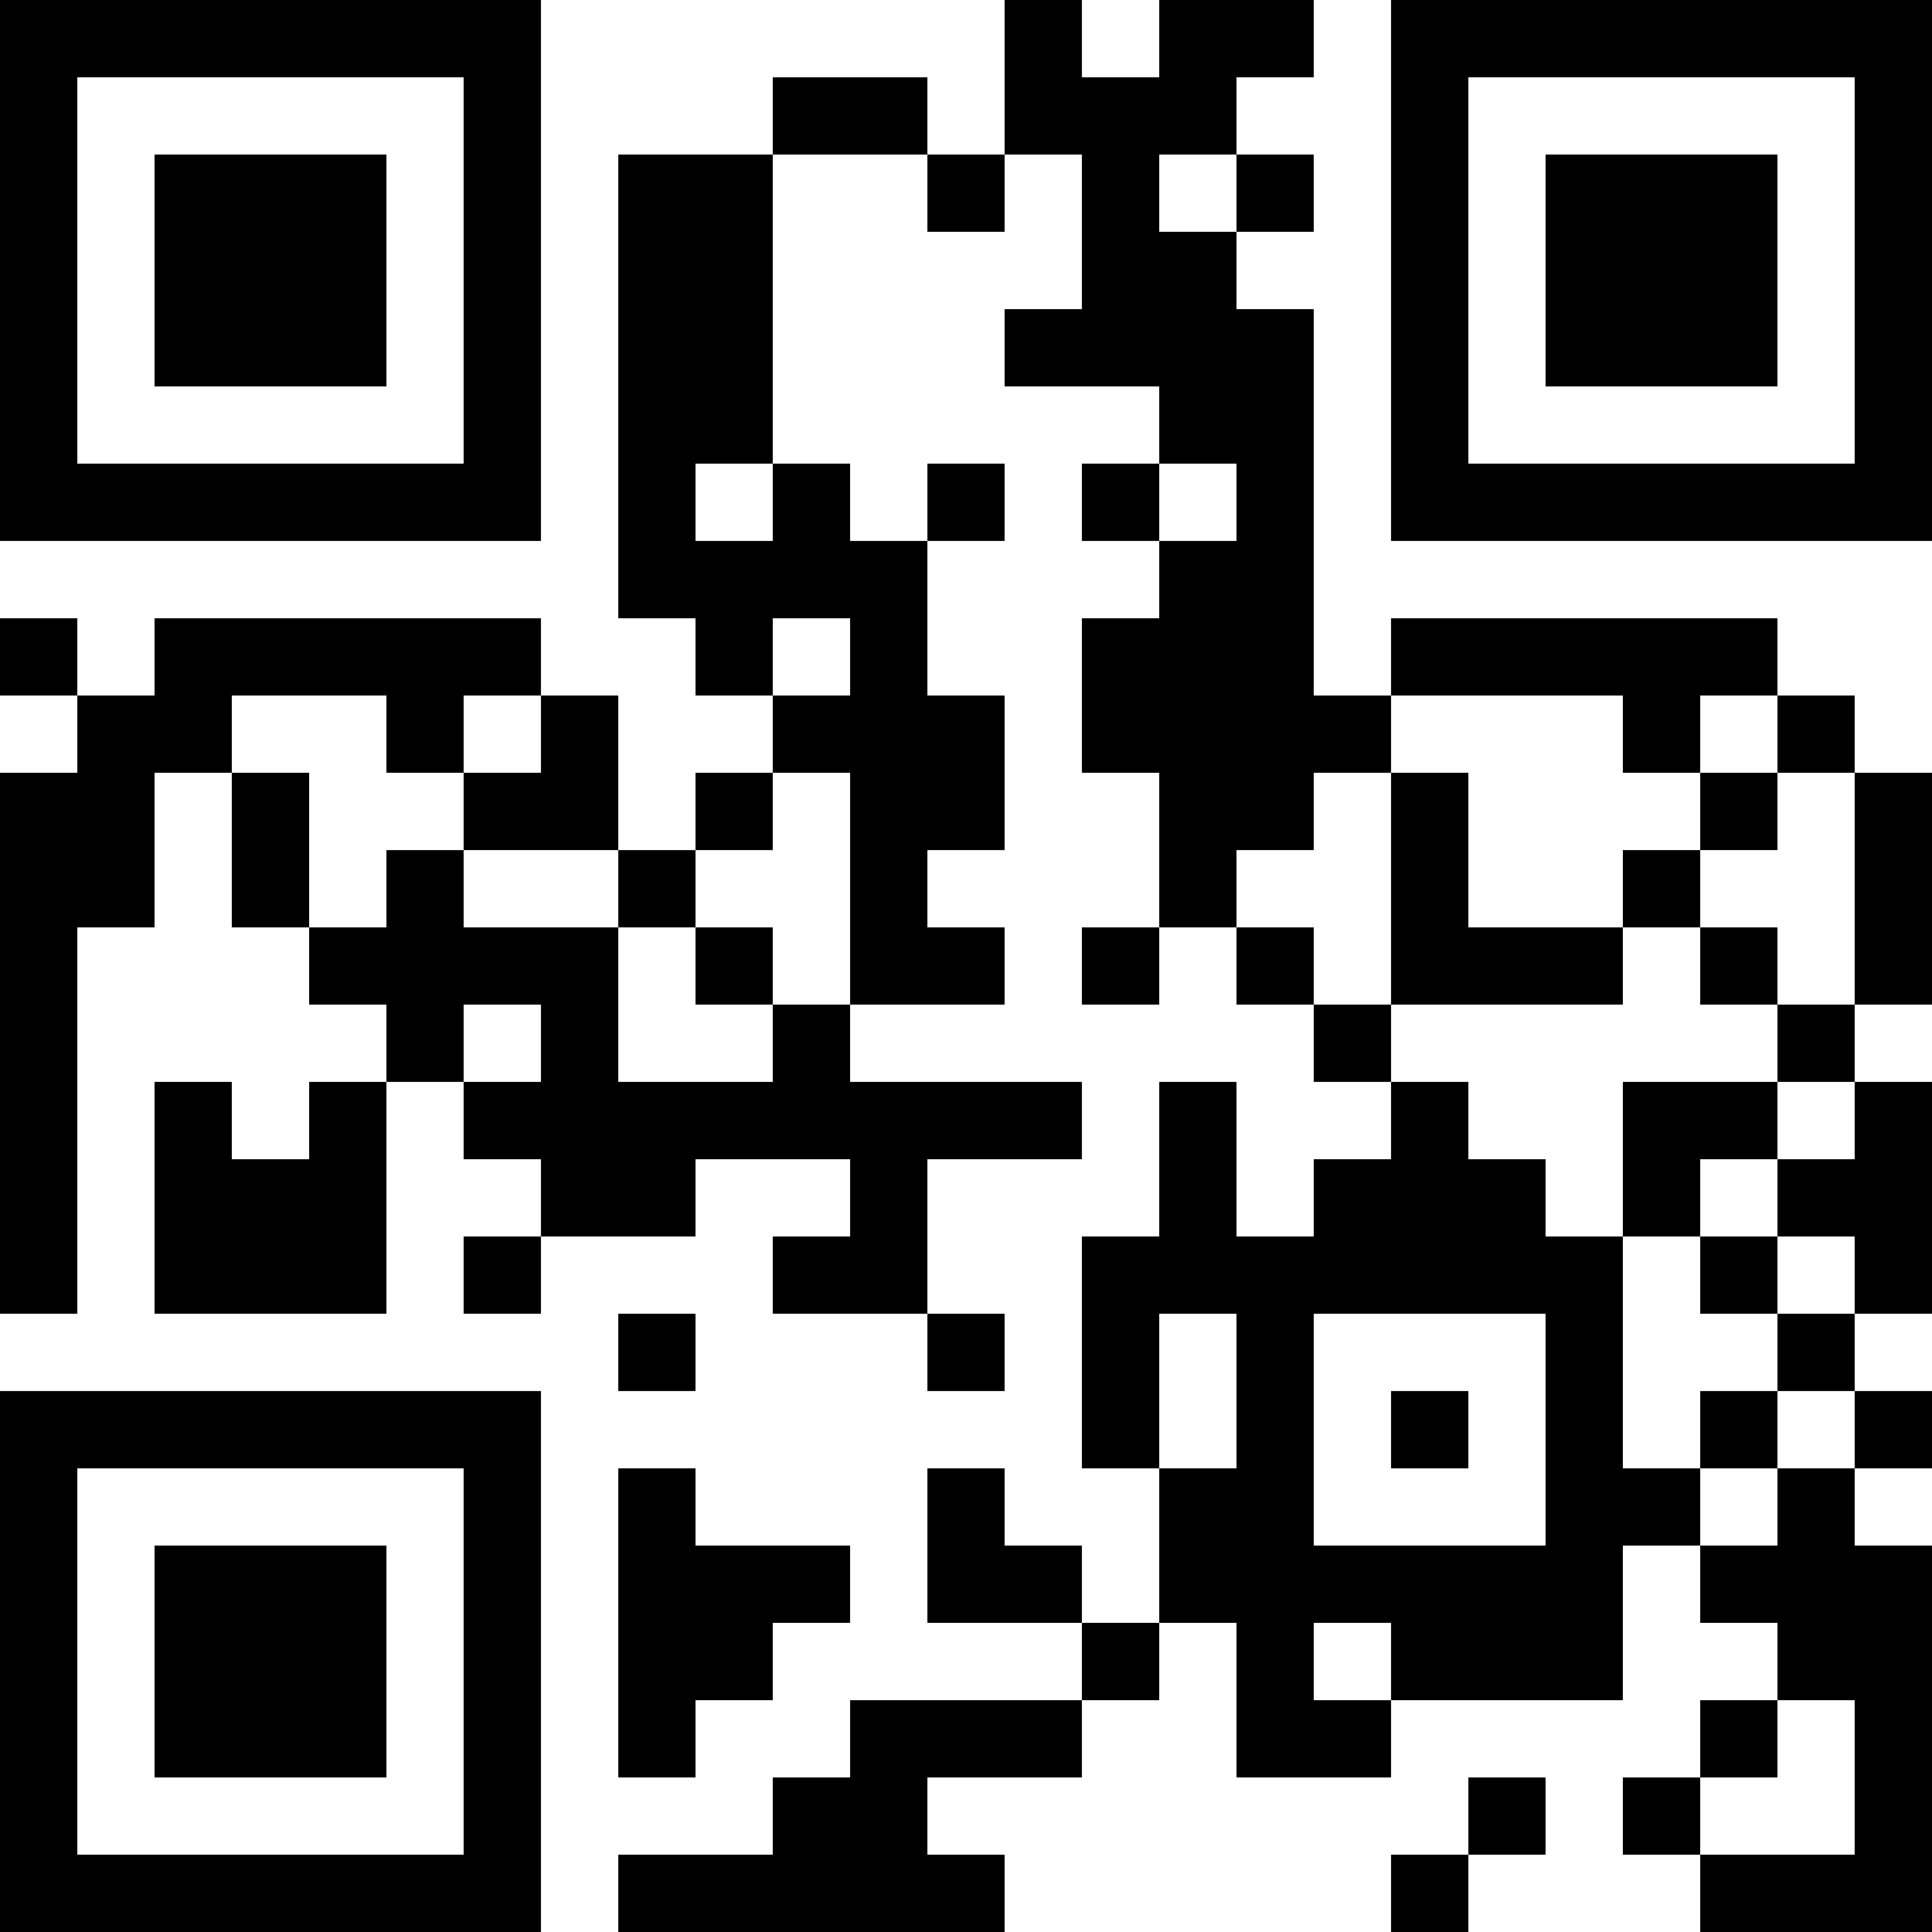
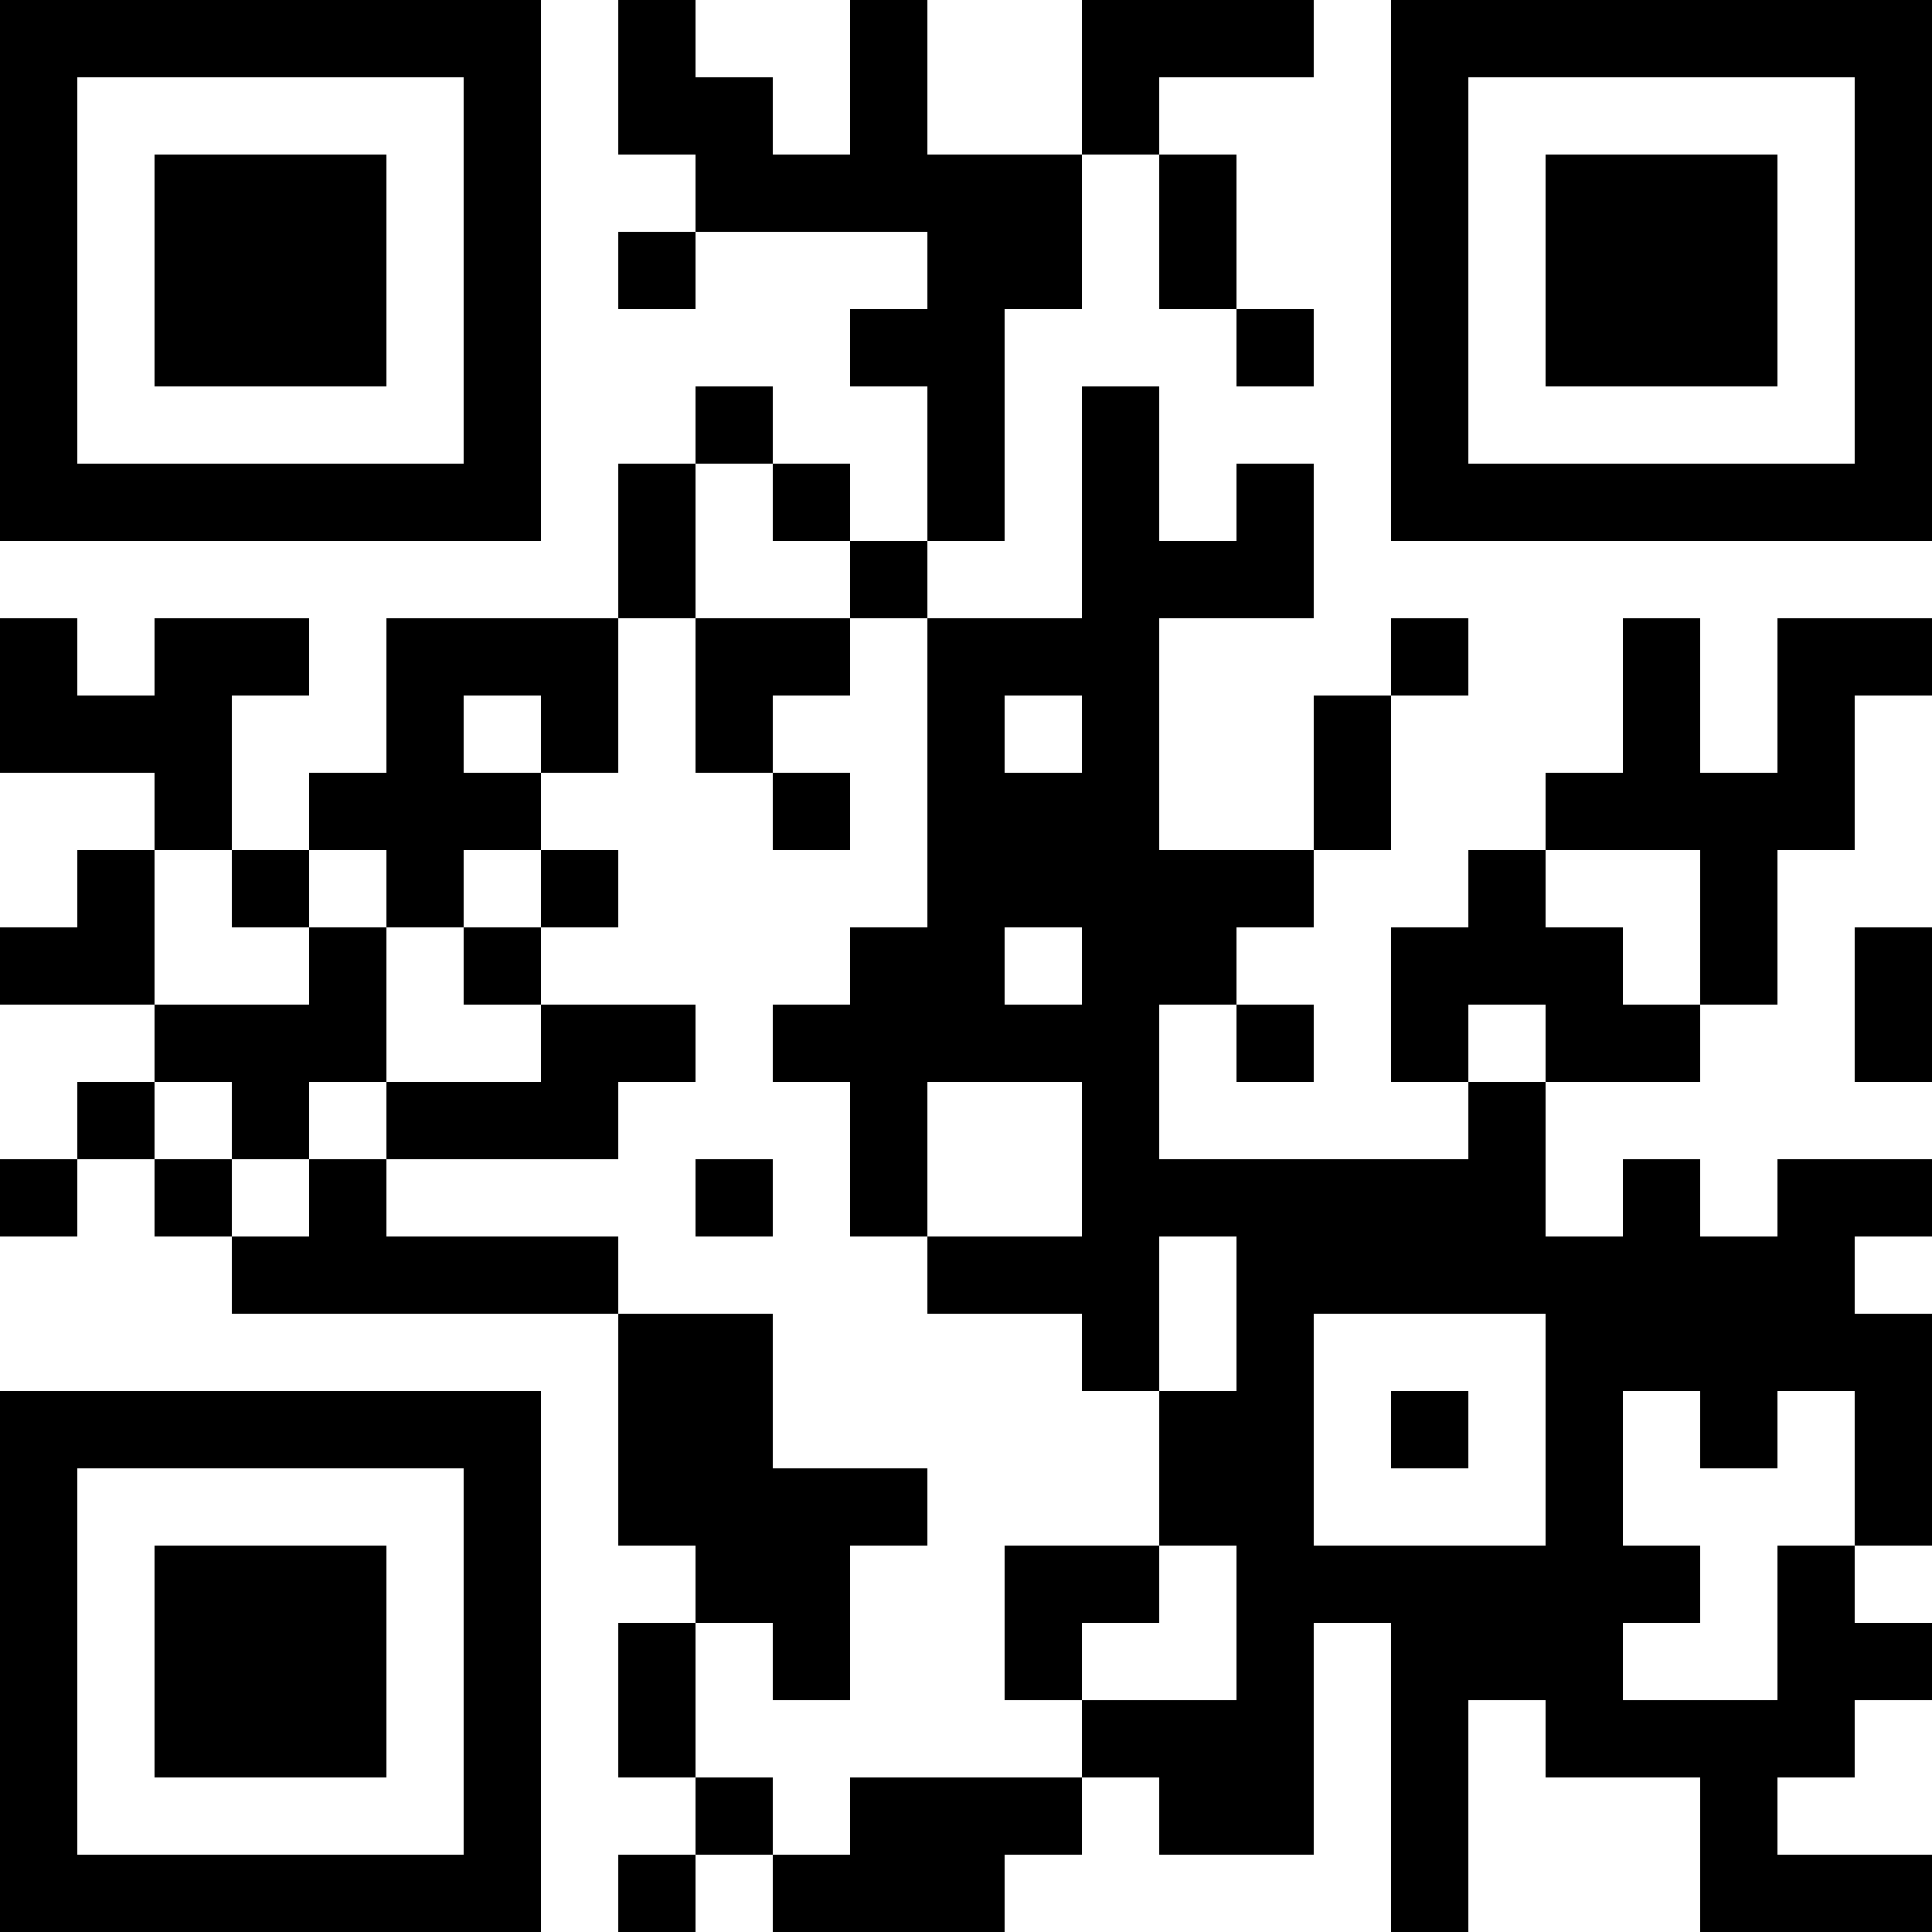
<svg xmlns="http://www.w3.org/2000/svg" version="1.1" width="200" height="200" viewBox="0 0 200 200">
  <rect x="0" y="0" width="200" height="200" fill="#ffffff" />
  <g transform="scale(8)">
    <g transform="translate(0,0)">
-       <path fill-rule="evenodd" d="M13 0L13 2L12 2L12 1L10 1L10 2L8 2L8 8L9 8L9 9L10 9L10 10L9 10L9 11L8 11L8 9L7 9L7 8L2 8L2 9L1 9L1 8L0 8L0 9L1 9L1 10L0 10L0 17L1 17L1 12L2 12L2 10L3 10L3 12L4 12L4 13L5 13L5 14L4 14L4 15L3 15L3 14L2 14L2 17L5 17L5 14L6 14L6 15L7 15L7 16L6 16L6 17L7 17L7 16L9 16L9 15L11 15L11 16L10 16L10 17L12 17L12 18L13 18L13 17L12 17L12 15L14 15L14 14L11 14L11 13L13 13L13 12L12 12L12 11L13 11L13 9L12 9L12 7L13 7L13 6L12 6L12 7L11 7L11 6L10 6L10 2L12 2L12 3L13 3L13 2L14 2L14 4L13 4L13 5L15 5L15 6L14 6L14 7L15 7L15 8L14 8L14 10L15 10L15 12L14 12L14 13L15 13L15 12L16 12L16 13L17 13L17 14L18 14L18 15L17 15L17 16L16 16L16 14L15 14L15 16L14 16L14 19L15 19L15 21L14 21L14 20L13 20L13 19L12 19L12 21L14 21L14 22L11 22L11 23L10 23L10 24L8 24L8 25L13 25L13 24L12 24L12 23L14 23L14 22L15 22L15 21L16 21L16 23L18 23L18 22L21 22L21 20L22 20L22 21L23 21L23 22L22 22L22 23L21 23L21 24L22 24L22 25L25 25L25 20L24 20L24 19L25 19L25 18L24 18L24 17L25 17L25 14L24 14L24 13L25 13L25 10L24 10L24 9L23 9L23 8L18 8L18 9L17 9L17 4L16 4L16 3L17 3L17 2L16 2L16 1L17 1L17 0L15 0L15 1L14 1L14 0ZM15 2L15 3L16 3L16 2ZM9 6L9 7L10 7L10 6ZM15 6L15 7L16 7L16 6ZM10 8L10 9L11 9L11 8ZM3 9L3 10L4 10L4 12L5 12L5 11L6 11L6 12L8 12L8 14L10 14L10 13L11 13L11 10L10 10L10 11L9 11L9 12L8 12L8 11L6 11L6 10L7 10L7 9L6 9L6 10L5 10L5 9ZM18 9L18 10L17 10L17 11L16 11L16 12L17 12L17 13L18 13L18 14L19 14L19 15L20 15L20 16L21 16L21 19L22 19L22 20L23 20L23 19L24 19L24 18L23 18L23 17L24 17L24 16L23 16L23 15L24 15L24 14L23 14L23 13L24 13L24 10L23 10L23 9L22 9L22 10L21 10L21 9ZM18 10L18 13L21 13L21 12L22 12L22 13L23 13L23 12L22 12L22 11L23 11L23 10L22 10L22 11L21 11L21 12L19 12L19 10ZM9 12L9 13L10 13L10 12ZM6 13L6 14L7 14L7 13ZM21 14L21 16L22 16L22 17L23 17L23 16L22 16L22 15L23 15L23 14ZM8 17L8 18L9 18L9 17ZM15 17L15 19L16 19L16 17ZM17 17L17 20L20 20L20 17ZM18 18L18 19L19 19L19 18ZM22 18L22 19L23 19L23 18ZM8 19L8 23L9 23L9 22L10 22L10 21L11 21L11 20L9 20L9 19ZM17 21L17 22L18 22L18 21ZM23 22L23 23L22 23L22 24L24 24L24 22ZM19 23L19 24L18 24L18 25L19 25L19 24L20 24L20 23ZM0 0L0 7L7 7L7 0ZM1 1L1 6L6 6L6 1ZM2 2L2 5L5 5L5 2ZM18 0L18 7L25 7L25 0ZM19 1L19 6L24 6L24 1ZM20 2L20 5L23 5L23 2ZM0 18L0 25L7 25L7 18ZM1 19L1 24L6 24L6 19ZM2 20L2 23L5 23L5 20Z" fill="#000000" />
+       <path fill-rule="evenodd" d="M8 0L8 2L9 2L9 3L8 3L8 4L9 4L9 3L12 3L12 4L11 4L11 5L12 5L12 7L11 7L11 6L10 6L10 5L9 5L9 6L8 6L8 8L5 8L5 10L4 10L4 11L3 11L3 9L4 9L4 8L2 8L2 9L1 9L1 8L0 8L0 10L2 10L2 11L1 11L1 12L0 12L0 13L2 13L2 14L1 14L1 15L0 15L0 16L1 16L1 15L2 15L2 16L3 16L3 17L8 17L8 20L9 20L9 21L8 21L8 23L9 23L9 24L8 24L8 25L9 25L9 24L10 24L10 25L13 25L13 24L14 24L14 23L15 23L15 24L17 24L17 21L18 21L18 25L19 25L19 22L20 22L20 23L22 23L22 25L25 25L25 24L23 24L23 23L24 23L24 22L25 22L25 21L24 21L24 20L25 20L25 17L24 17L24 16L25 16L25 15L23 15L23 16L22 16L22 15L21 15L21 16L20 16L20 14L22 14L22 13L23 13L23 11L24 11L24 9L25 9L25 8L23 8L23 10L22 10L22 8L21 8L21 10L20 10L20 11L19 11L19 12L18 12L18 14L19 14L19 15L15 15L15 13L16 13L16 14L17 14L17 13L16 13L16 12L17 12L17 11L18 11L18 9L19 9L19 8L18 8L18 9L17 9L17 11L15 11L15 8L17 8L17 6L16 6L16 7L15 7L15 5L14 5L14 8L12 8L12 7L13 7L13 4L14 4L14 2L15 2L15 4L16 4L16 5L17 5L17 4L16 4L16 2L15 2L15 1L17 1L17 0L14 0L14 2L12 2L12 0L11 0L11 2L10 2L10 1L9 1L9 0ZM9 6L9 8L8 8L8 10L7 10L7 9L6 9L6 10L7 10L7 11L6 11L6 12L5 12L5 11L4 11L4 12L3 12L3 11L2 11L2 13L4 13L4 12L5 12L5 14L4 14L4 15L3 15L3 14L2 14L2 15L3 15L3 16L4 16L4 15L5 15L5 16L8 16L8 17L10 17L10 19L12 19L12 20L11 20L11 22L10 22L10 21L9 21L9 23L10 23L10 24L11 24L11 23L14 23L14 22L16 22L16 20L15 20L15 18L16 18L16 16L15 16L15 18L14 18L14 17L12 17L12 16L14 16L14 14L12 14L12 16L11 16L11 14L10 14L10 13L11 13L11 12L12 12L12 8L11 8L11 7L10 7L10 6ZM9 8L9 10L10 10L10 11L11 11L11 10L10 10L10 9L11 9L11 8ZM13 9L13 10L14 10L14 9ZM7 11L7 12L6 12L6 13L7 13L7 14L5 14L5 15L8 15L8 14L9 14L9 13L7 13L7 12L8 12L8 11ZM20 11L20 12L21 12L21 13L22 13L22 11ZM13 12L13 13L14 13L14 12ZM24 12L24 14L25 14L25 12ZM19 13L19 14L20 14L20 13ZM9 15L9 16L10 16L10 15ZM17 17L17 20L20 20L20 17ZM18 18L18 19L19 19L19 18ZM21 18L21 20L22 20L22 21L21 21L21 22L23 22L23 20L24 20L24 18L23 18L23 19L22 19L22 18ZM13 20L13 22L14 22L14 21L15 21L15 20ZM0 0L0 7L7 7L7 0ZM1 1L1 6L6 6L6 1ZM2 2L2 5L5 5L5 2ZM18 0L18 7L25 7L25 0ZM19 1L19 6L24 6L24 1ZM20 2L20 5L23 5L23 2ZM0 18L0 25L7 25L7 18ZM1 19L1 24L6 24L6 19ZM2 20L2 23L5 23L5 20Z" fill="#000000" />
    </g>
  </g>
</svg>
